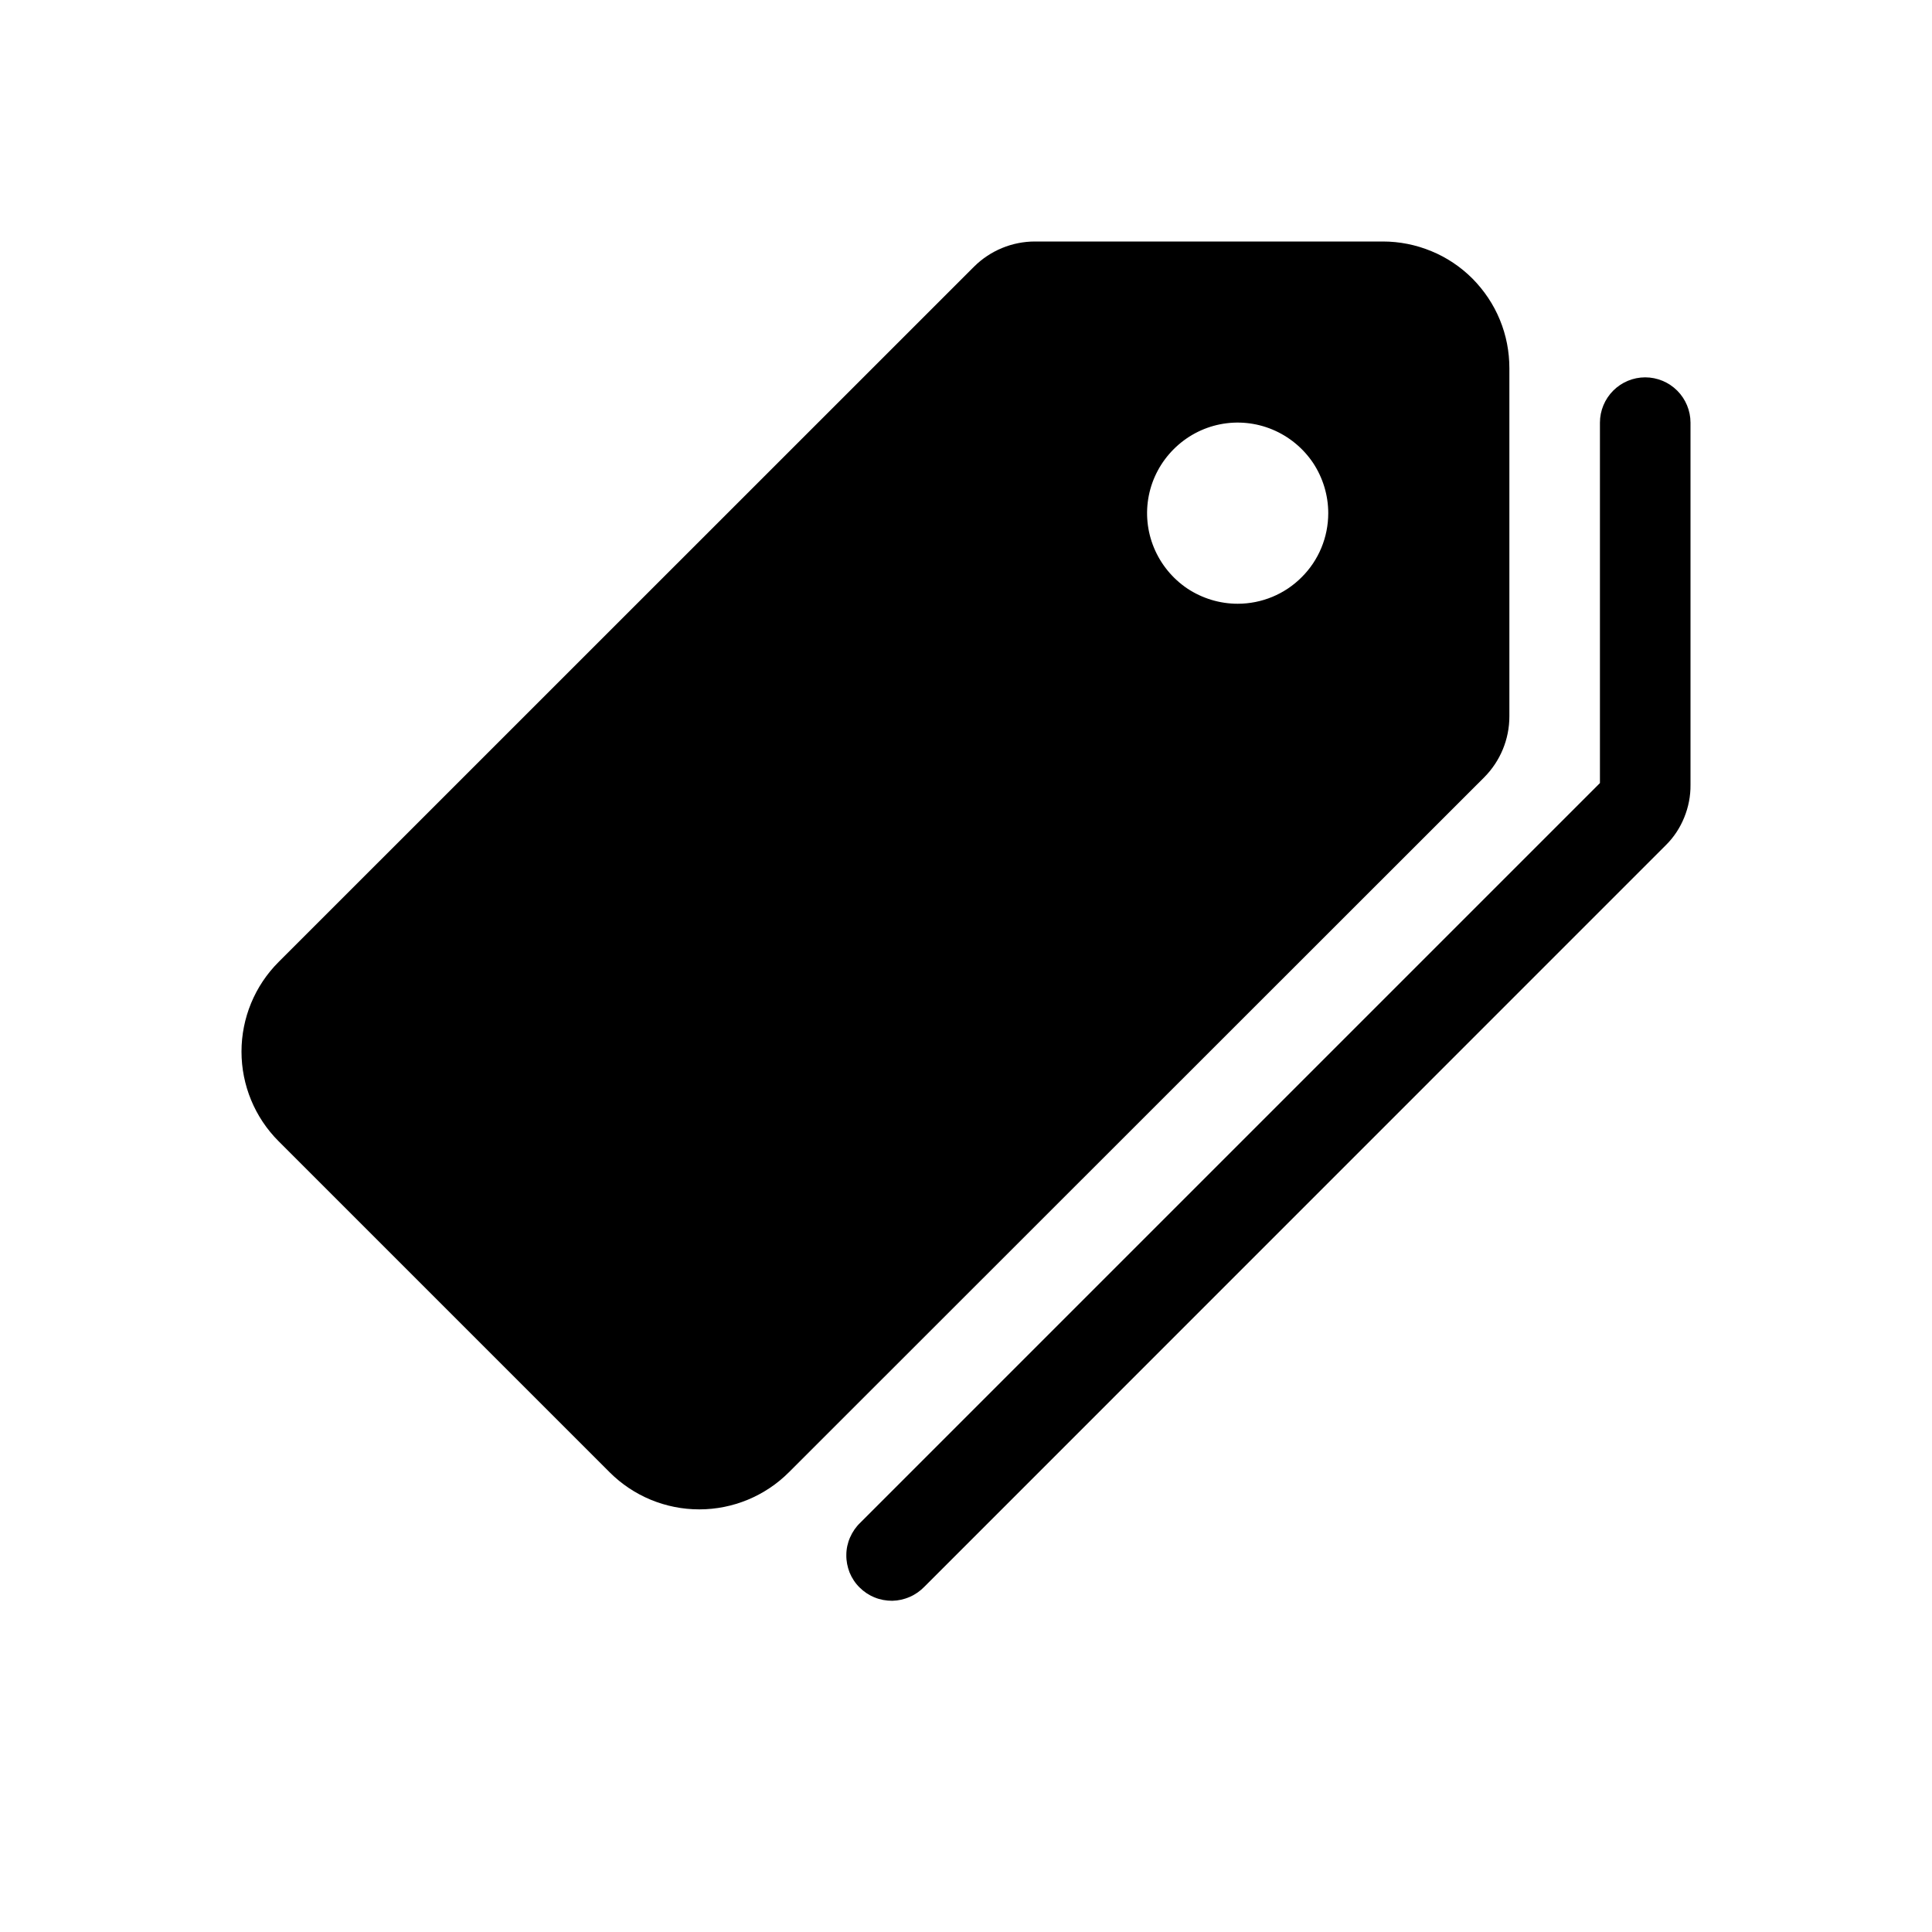
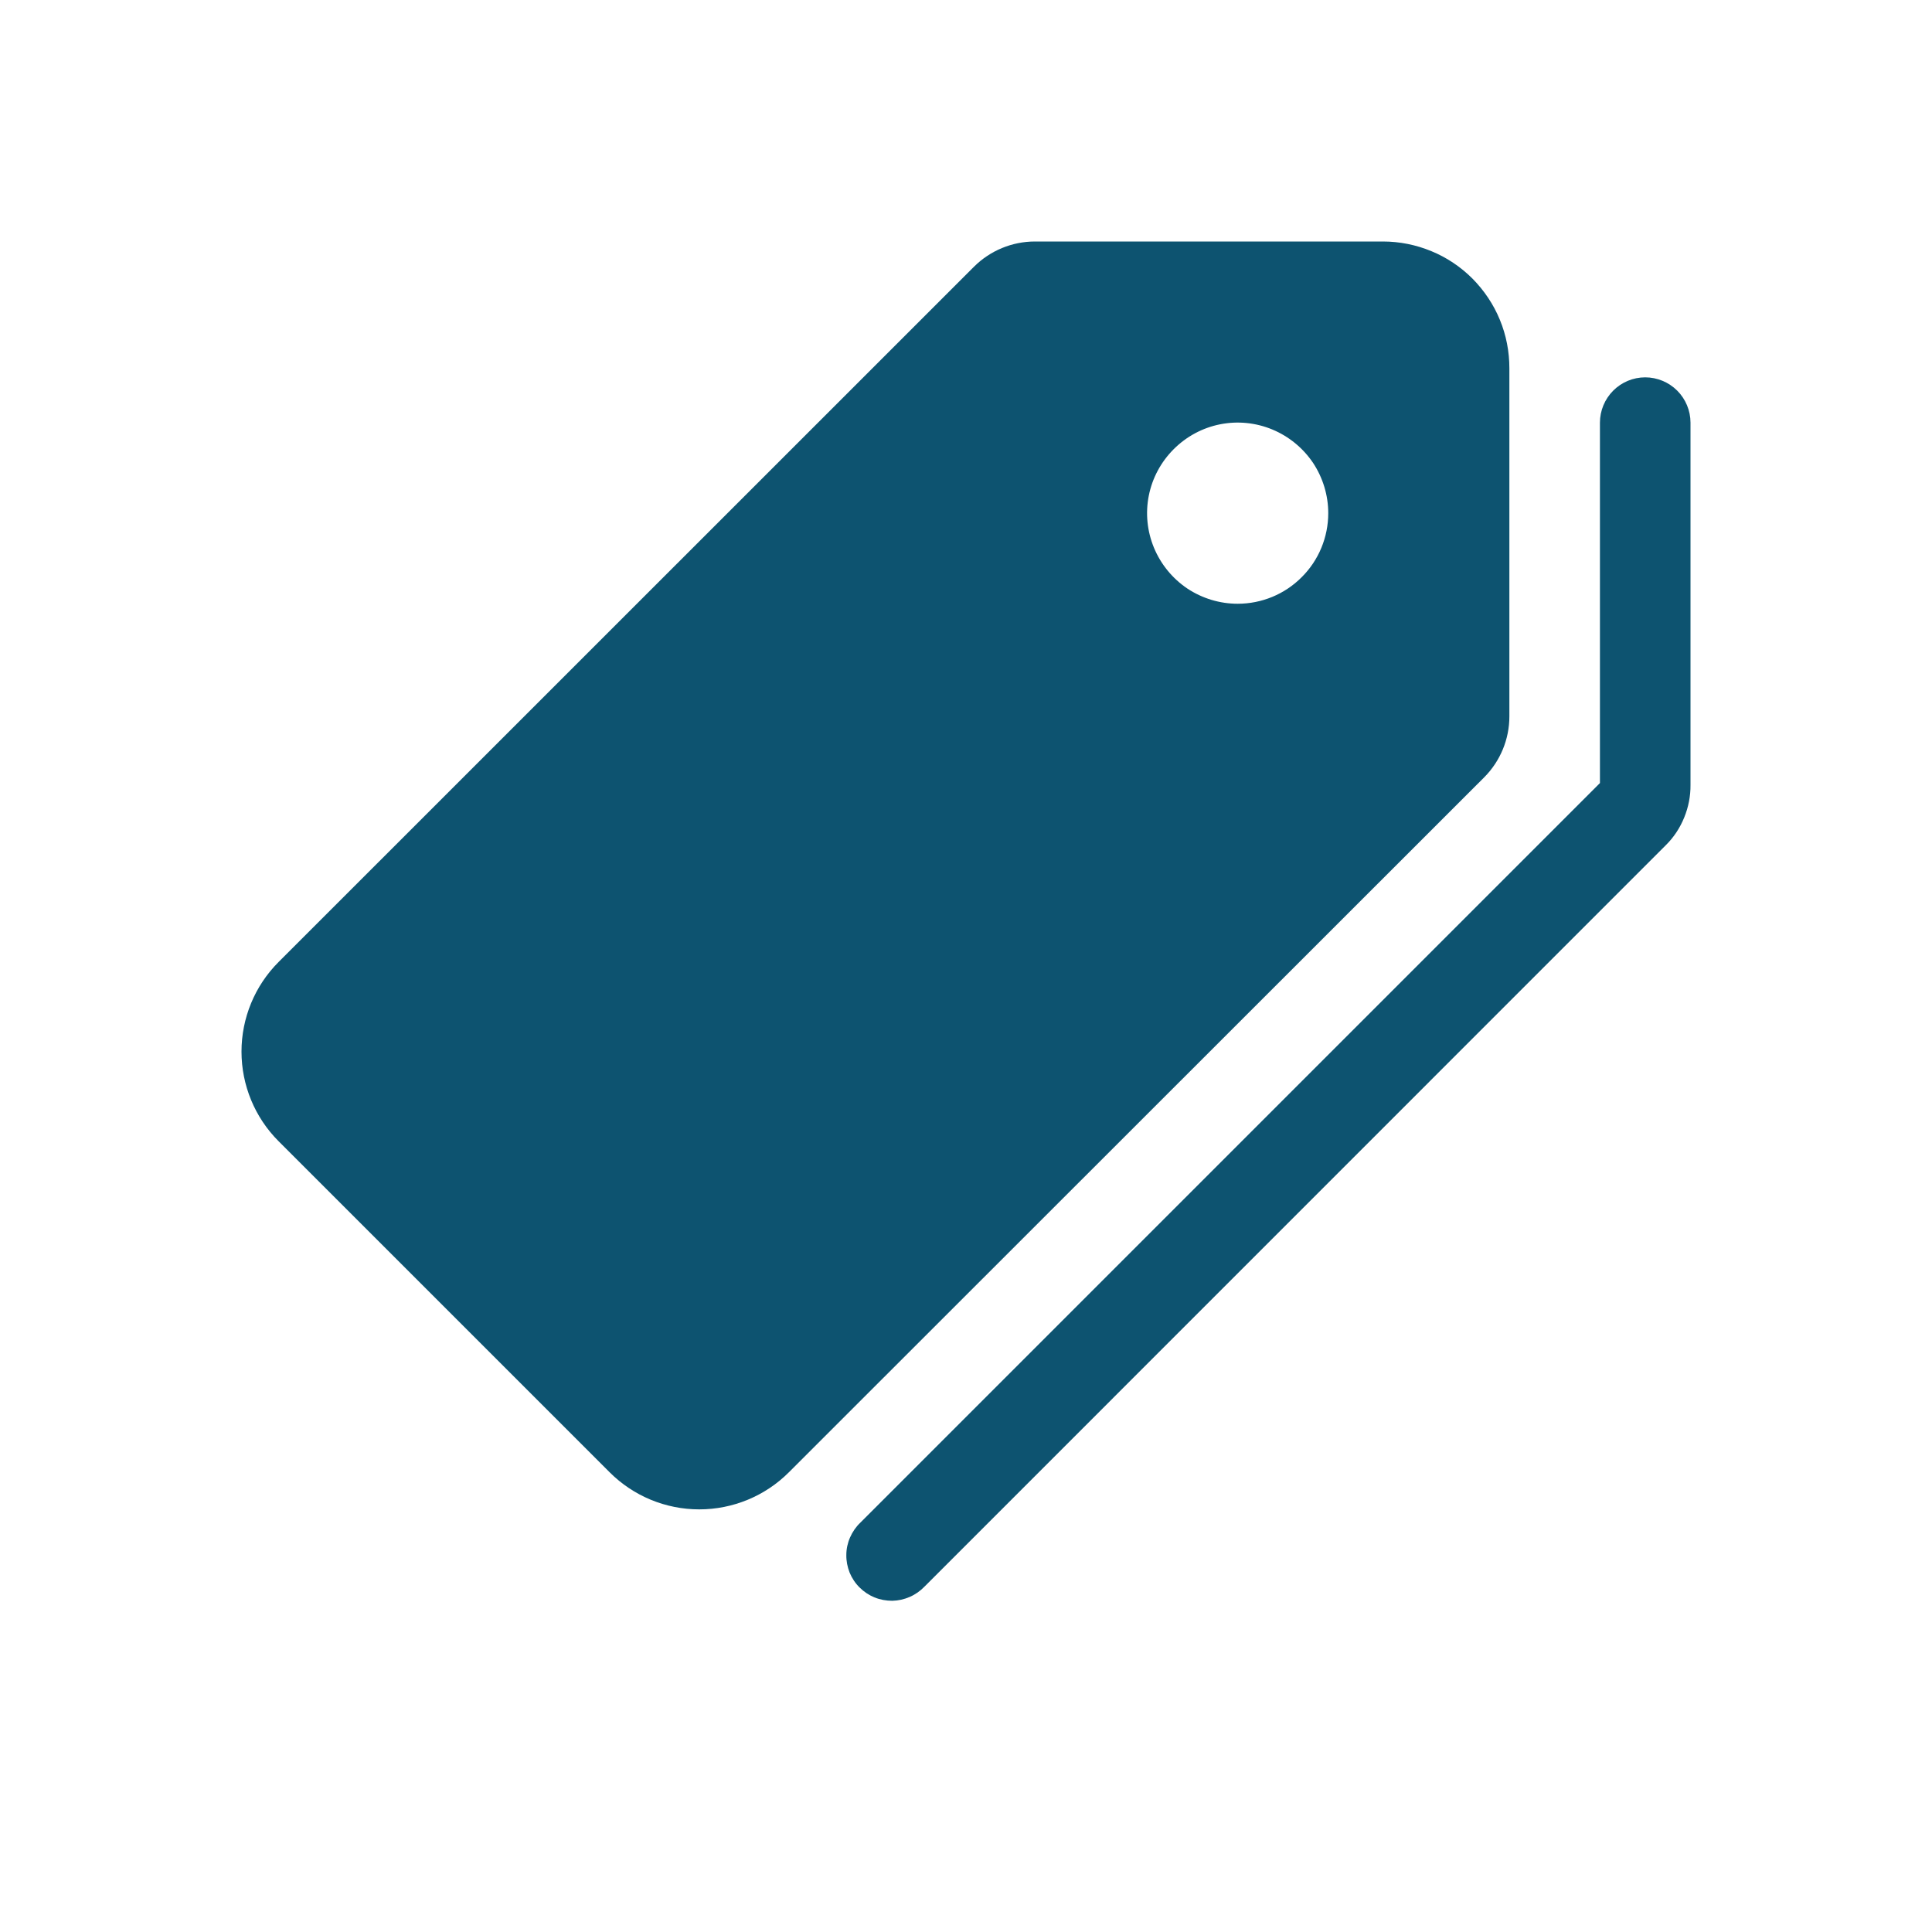
<svg xmlns="http://www.w3.org/2000/svg" width="16" height="16" viewBox="0 0 16 16" fill="currentColor">
  <g id="state=filled">
-     <path id="Vector" d="M12.5 5.933V3.05C12.5 2.912 12.474 2.776 12.421 2.648C12.369 2.521 12.291 2.405 12.194 2.307C12.097 2.21 11.981 2.132 11.854 2.08C11.726 2.027 11.59 2 11.452 2H8.571C8.382 2 8.201 2.075 8.067 2.208L2.307 7.967C2.11 8.164 2 8.431 2 8.709C2 8.987 2.11 9.254 2.307 9.451L5.049 12.193C5.246 12.39 5.513 12.5 5.791 12.5C6.069 12.5 6.336 12.39 6.533 12.193L12.292 6.437C12.425 6.303 12.5 6.122 12.5 5.933ZM10.25 5C10.102 5 9.957 4.956 9.833 4.874C9.71 4.791 9.614 4.674 9.557 4.537C9.5 4.4 9.485 4.249 9.514 4.104C9.543 3.958 9.615 3.825 9.72 3.72C9.825 3.615 9.958 3.543 10.104 3.514C10.249 3.485 10.4 3.5 10.537 3.557C10.674 3.614 10.791 3.71 10.874 3.833C10.956 3.957 11 4.102 11 4.25C11 4.449 10.921 4.64 10.78 4.78C10.64 4.921 10.449 5 10.25 5Z" fill="black" />
-     <path id="Vector_2" d="M13.625 3.125C13.525 3.125 13.43 3.165 13.36 3.235C13.29 3.305 13.25 3.401 13.25 3.5V6.485L7.125 12.61C7.089 12.644 7.06 12.686 7.04 12.732C7.02 12.777 7.009 12.827 7.009 12.877C7.008 12.927 7.018 12.977 7.036 13.023C7.055 13.069 7.083 13.112 7.119 13.147C7.154 13.182 7.196 13.21 7.242 13.229C7.289 13.248 7.339 13.257 7.389 13.257C7.439 13.256 7.488 13.245 7.534 13.225C7.58 13.205 7.621 13.176 7.656 13.14L13.796 6.999C13.862 6.934 13.913 6.856 13.948 6.77C13.983 6.684 14.001 6.593 14 6.5V3.5C14 3.401 13.96 3.305 13.89 3.235C13.82 3.165 13.724 3.125 13.625 3.125Z" fill="black" />
+     <path id="Vector" d="M12.5 5.933V3.05C12.5 2.912 12.474 2.776 12.421 2.648C12.369 2.521 12.291 2.405 12.194 2.307C12.097 2.21 11.981 2.132 11.854 2.08C11.726 2.027 11.59 2 11.452 2H8.571C8.382 2 8.201 2.075 8.067 2.208L2.307 7.967C2.11 8.164 2 8.431 2 8.709C2 8.987 2.11 9.254 2.307 9.451L5.049 12.193C5.246 12.39 5.513 12.5 5.791 12.5C6.069 12.5 6.336 12.39 6.533 12.193L12.292 6.437C12.425 6.303 12.5 6.122 12.5 5.933ZM10.25 5C10.102 5 9.957 4.956 9.833 4.874C9.71 4.791 9.614 4.674 9.557 4.537C9.5 4.4 9.485 4.249 9.514 4.104C9.543 3.958 9.615 3.825 9.72 3.72C9.825 3.615 9.958 3.543 10.104 3.514C10.249 3.485 10.4 3.5 10.537 3.557C10.674 3.614 10.791 3.71 10.874 3.833C10.956 3.957 11 4.102 11 4.25C11 4.449 10.921 4.64 10.78 4.78C10.64 4.921 10.449 5 10.25 5Z" fill="#0d5370" />
+     <path id="Vector_2" d="M13.625 3.125C13.525 3.125 13.43 3.165 13.36 3.235C13.29 3.305 13.25 3.401 13.25 3.5V6.485L7.125 12.61C7.089 12.644 7.06 12.686 7.04 12.732C7.02 12.777 7.009 12.827 7.009 12.877C7.008 12.927 7.018 12.977 7.036 13.023C7.055 13.069 7.083 13.112 7.119 13.147C7.154 13.182 7.196 13.21 7.242 13.229C7.289 13.248 7.339 13.257 7.389 13.257C7.439 13.256 7.488 13.245 7.534 13.225C7.58 13.205 7.621 13.176 7.656 13.14L13.796 6.999C13.862 6.934 13.913 6.856 13.948 6.77C13.983 6.684 14.001 6.593 14 6.5V3.5C14 3.401 13.96 3.305 13.89 3.235C13.82 3.165 13.724 3.125 13.625 3.125Z" fill="#0d5370" />
  </g>
</svg>
